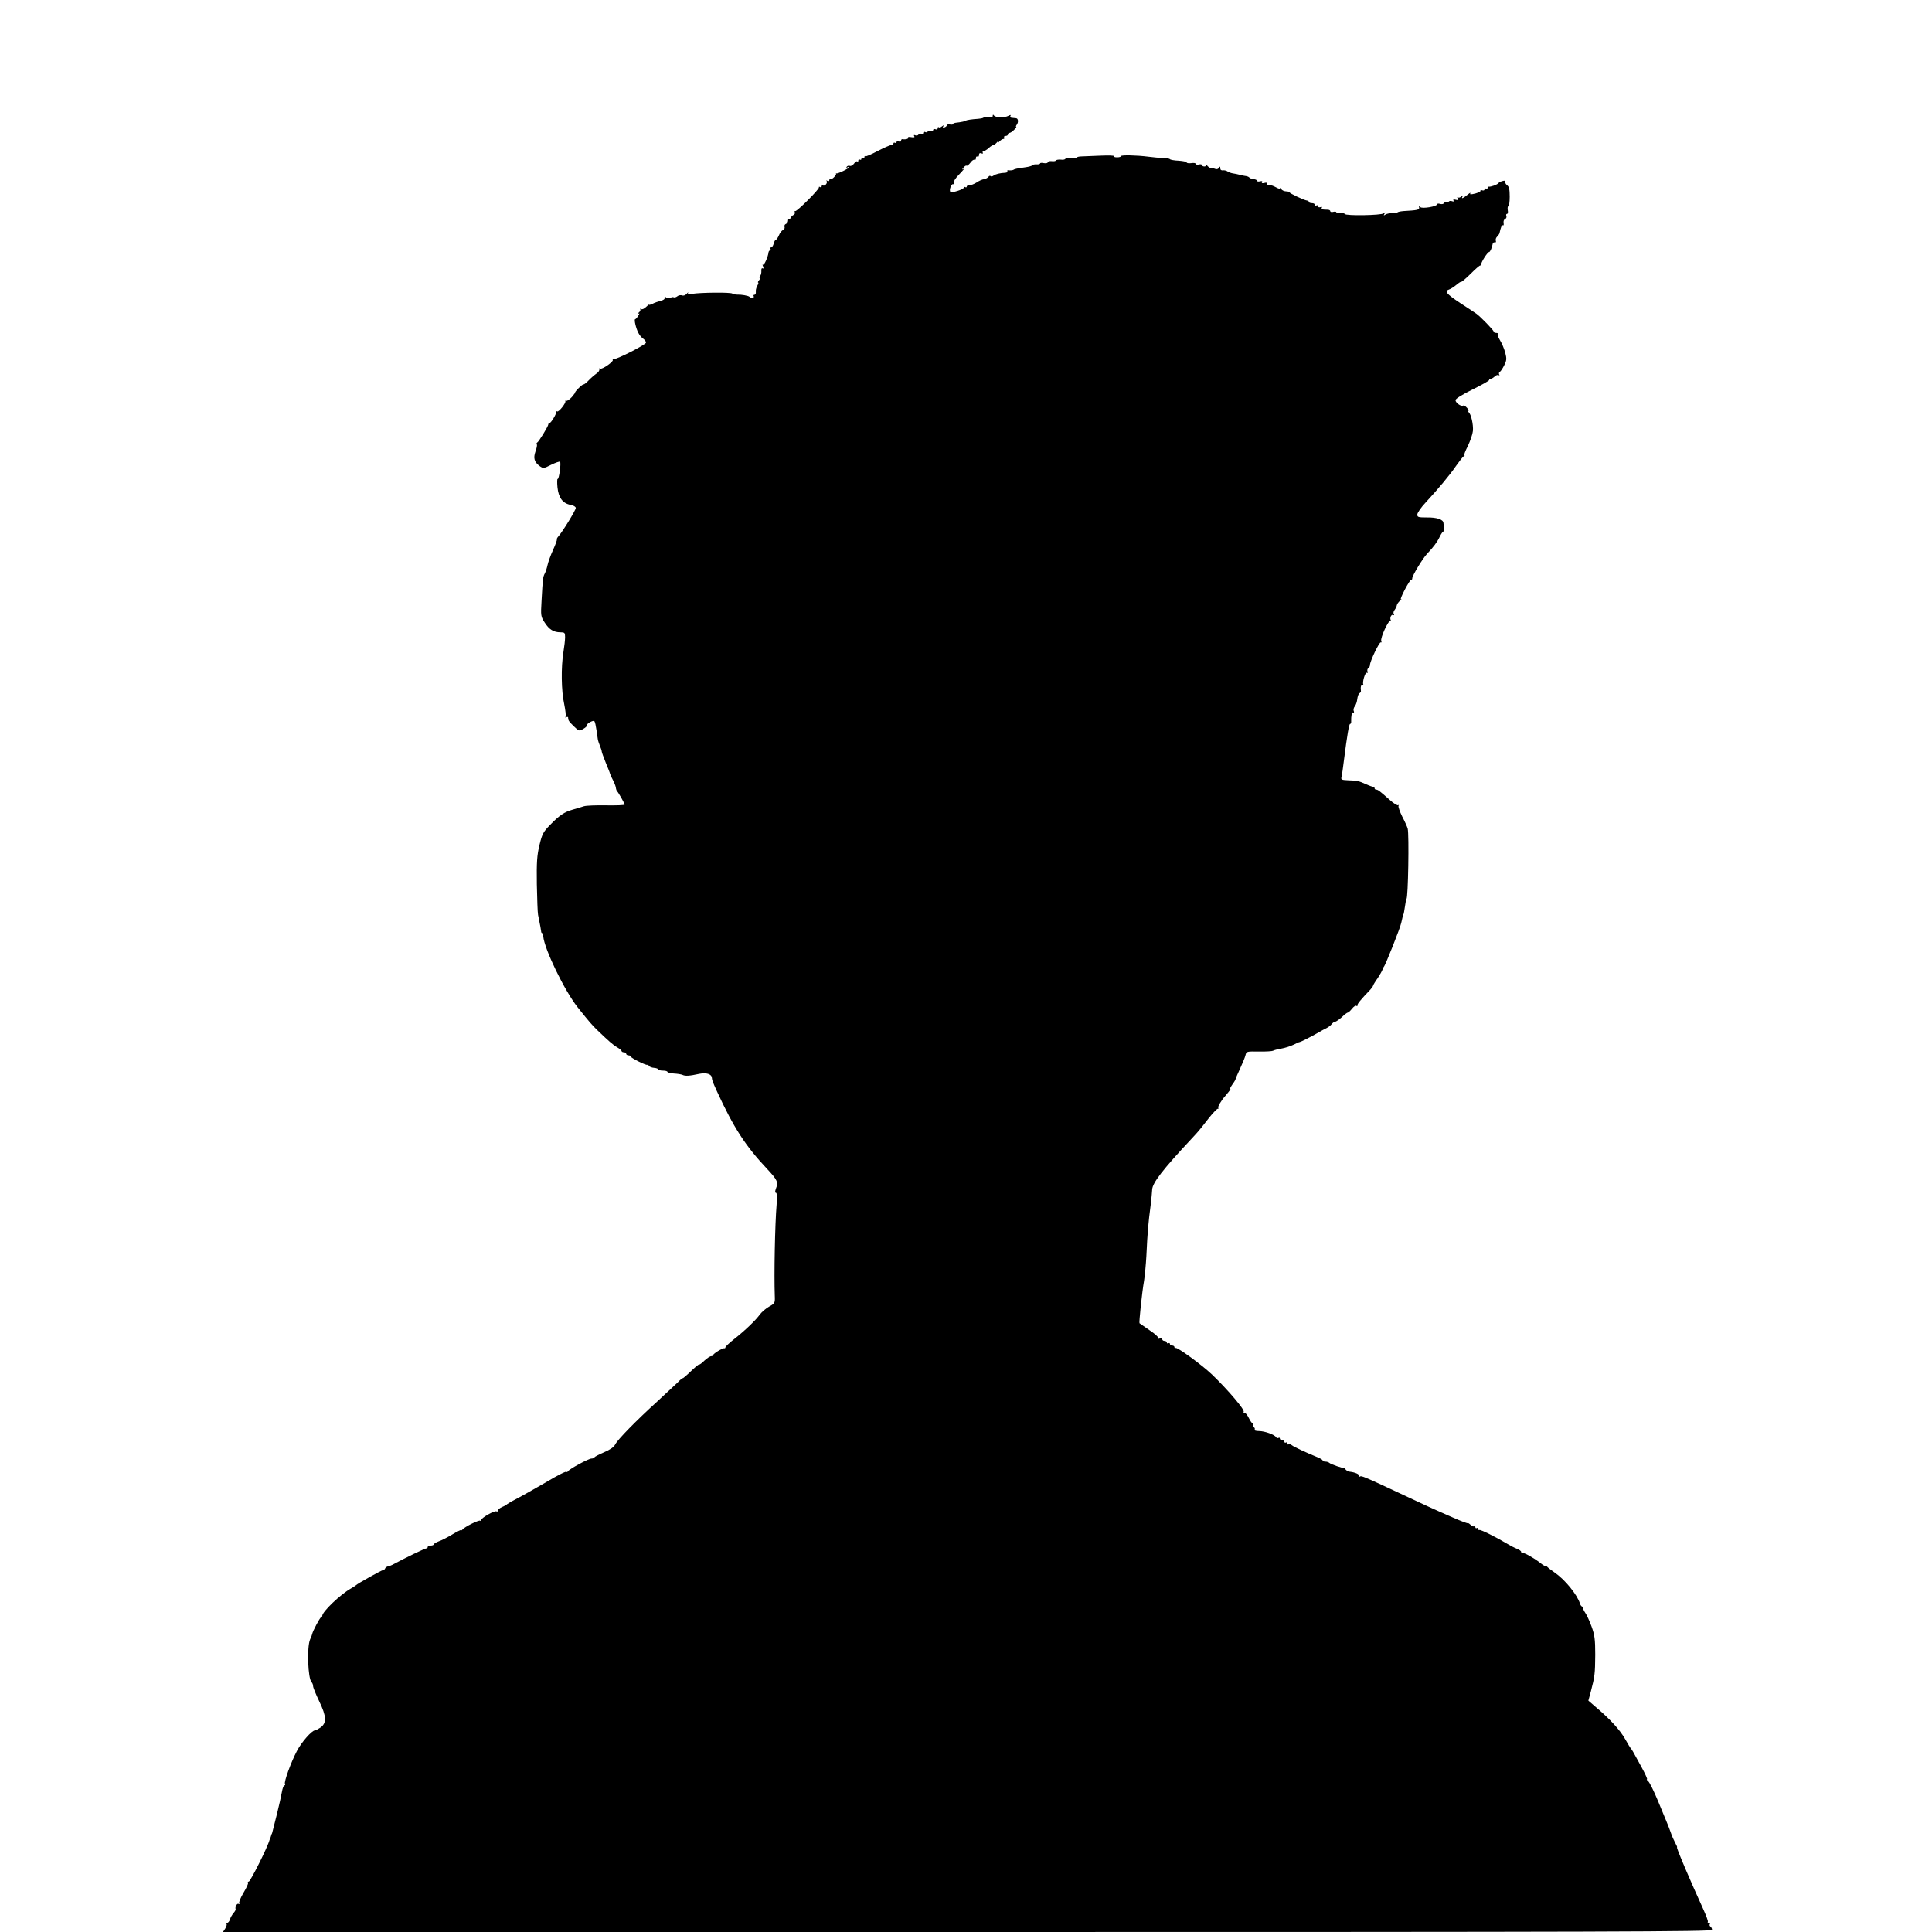
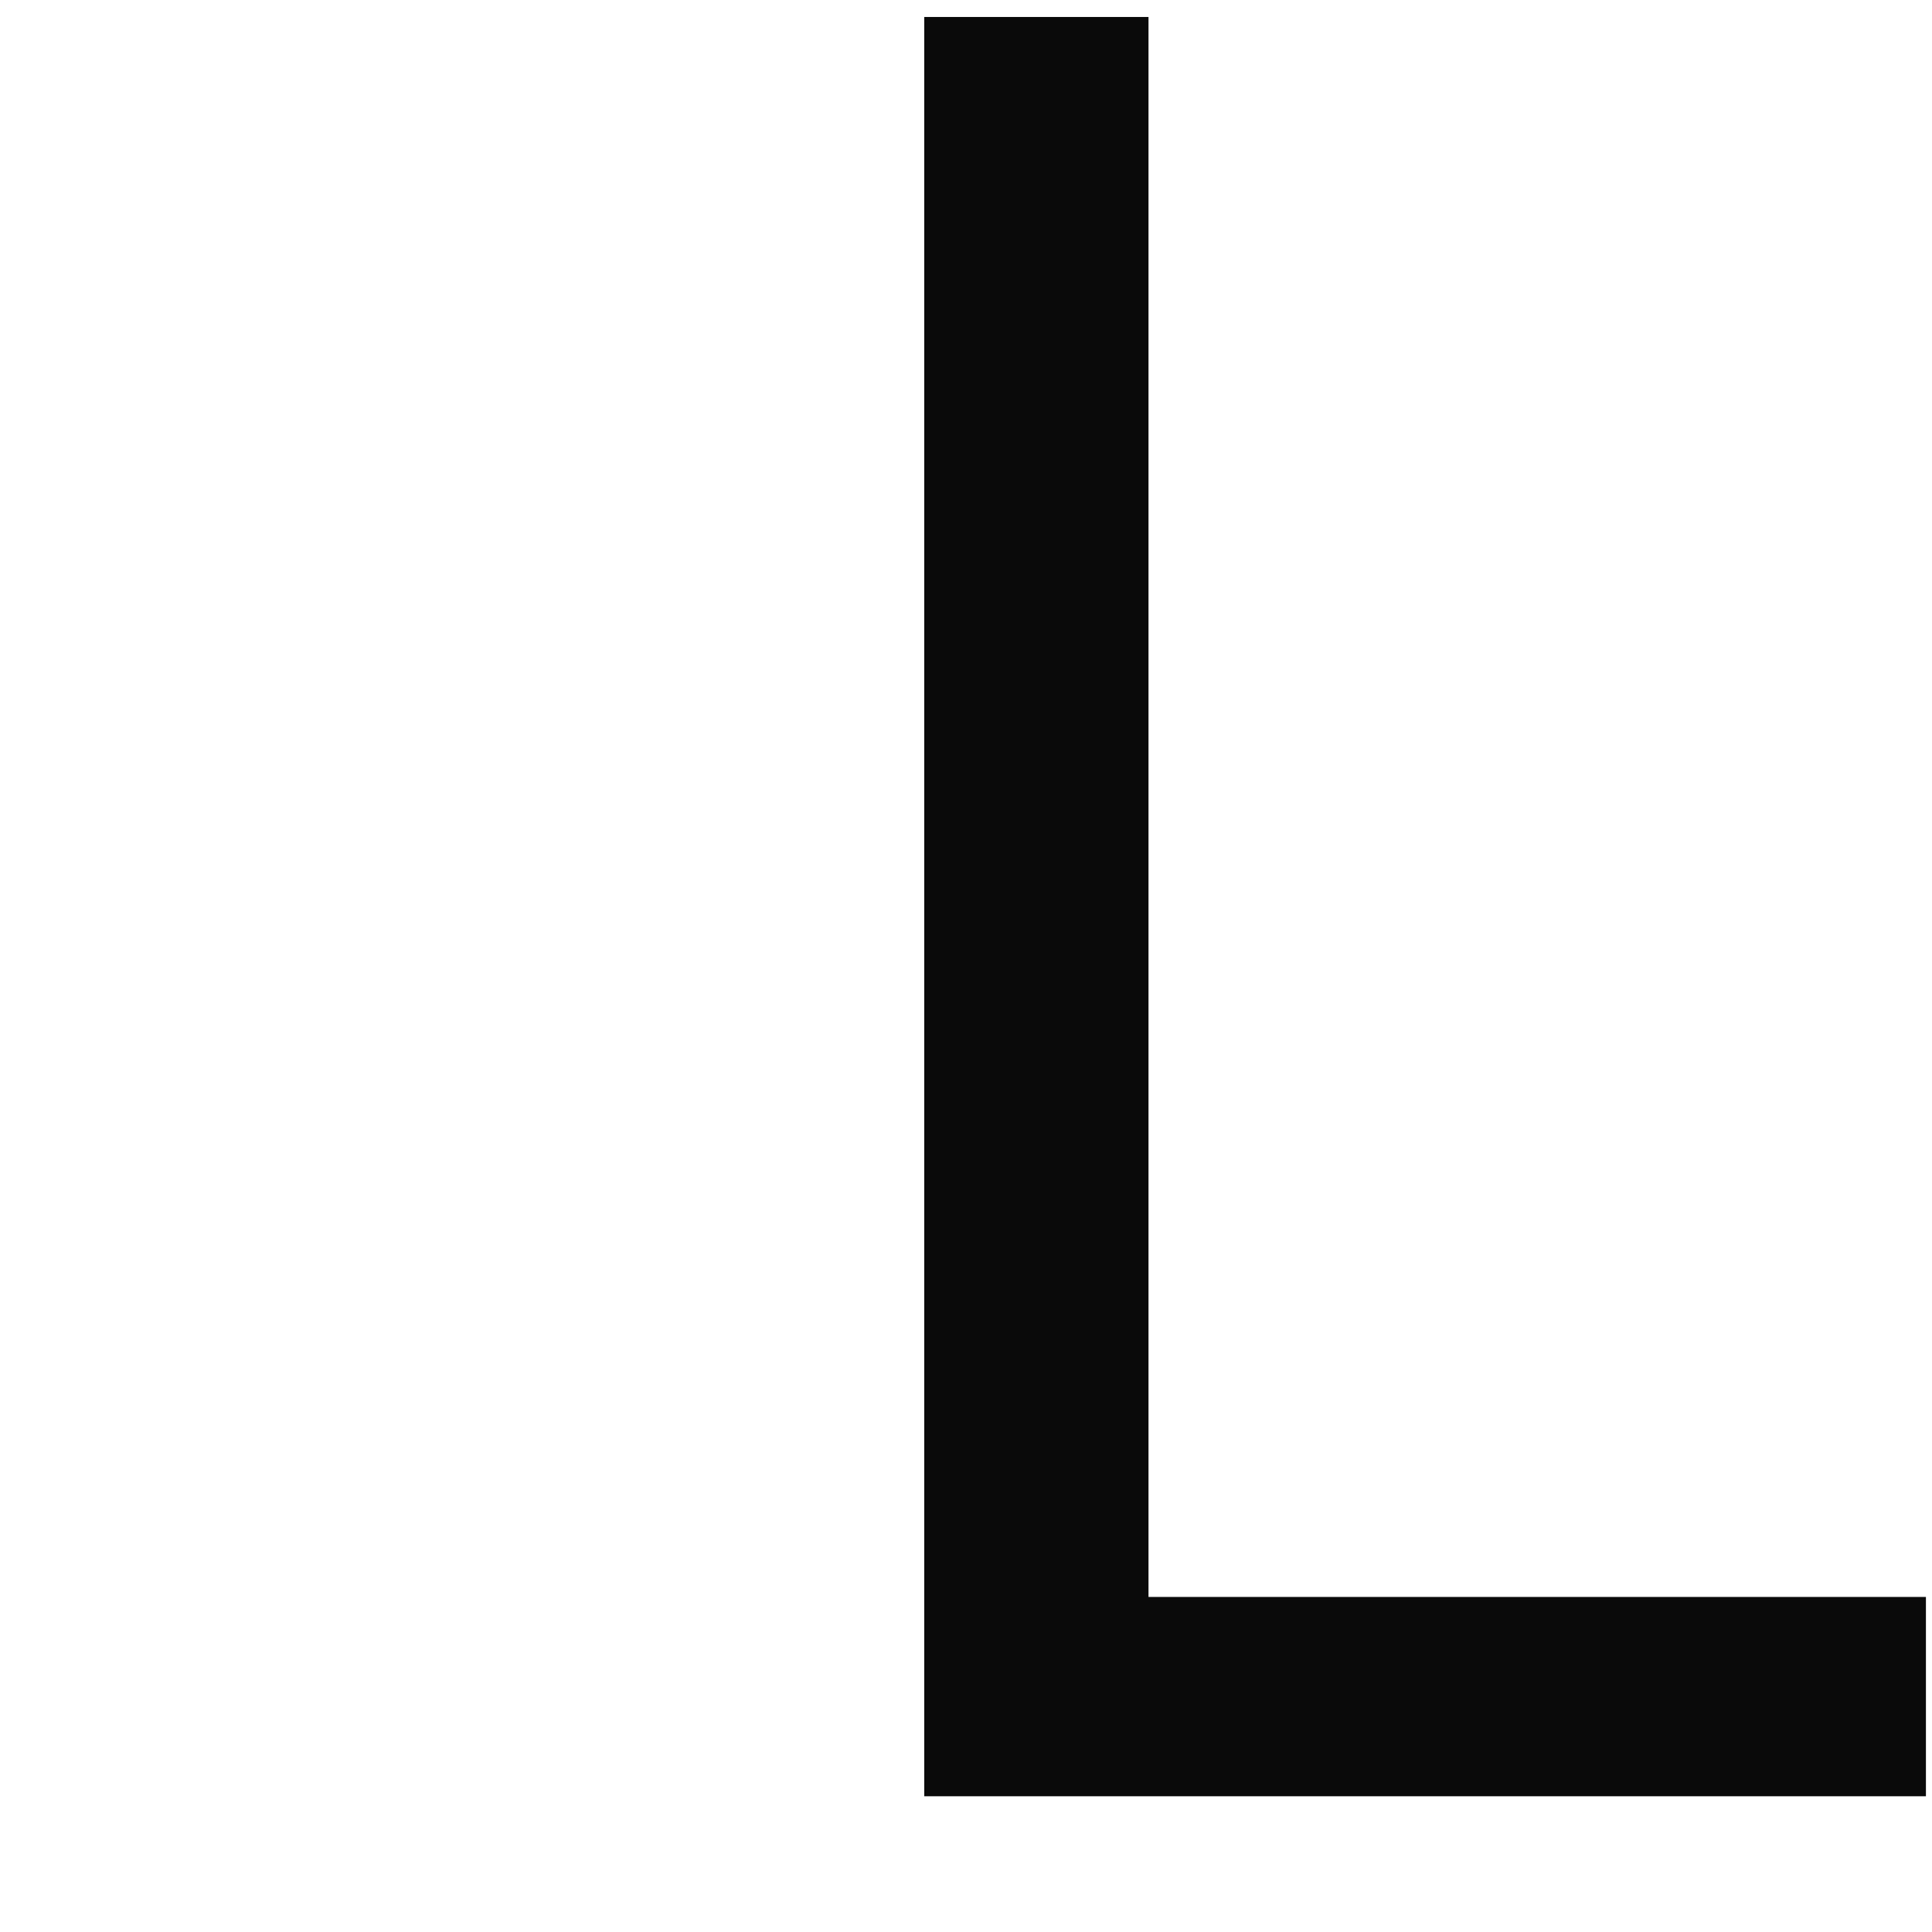
- <svg xmlns="http://www.w3.org/2000/svg" version="1.0" width="1265pt" height="1265pt" viewBox="0 0 1265 1265" preserveAspectRatio="xMidYMid meet">
-   <g transform="translate(0,1265) scale(0.1,-0.1)" fill="#000000" stroke="none">
-     <path d="M6500 11891 c0 -9 -9 -12 -30 -9 -16 3 -30 2 -30 -1 0 -4 -17 -7 -37 -9 -35 -2 -78 -8 -78 -12 0 -3 -39 -11 -62 -13 -13 -1 -23 -5 -23 -9 0 -4 -9 -5 -20 -3 -11 2 -20 0 -20 -5 0 -4 -7 -11 -16 -14 -10 -4 -13 -2 -8 7 6 9 5 9 -8 0 -8 -7 -18 -10 -21 -6 -4 3 -7 1 -7 -6 0 -8 -7 -11 -15 -7 -8 3 -15 1 -15 -5 0 -6 -7 -9 -15 -6 -8 4 -17 2 -20 -4 -4 -5 -11 -7 -16 -4 -5 4 -9 1 -9 -5 0 -7 -7 -10 -15 -7 -8 4 -17 2 -21 -4 -3 -6 -13 -8 -21 -5 -9 4 -11 2 -7 -6 5 -7 -1 -9 -19 -6 -15 3 -24 1 -21 -3 5 -8 -17 -14 -38 -10 -5 0 -8 -4 -8 -10 0 -6 -7 -9 -15 -5 -8 3 -15 1 -15 -5 0 -6 -4 -7 -10 -4 -5 3 -10 1 -10 -4 0 -6 -7 -11 -15 -11 -8 0 -48 -18 -89 -39 -41 -22 -77 -37 -80 -34 -3 4 -6 1 -6 -6 0 -7 -4 -9 -10 -6 -5 3 -10 1 -10 -5 0 -6 -4 -8 -10 -5 -5 3 -10 1 -10 -6 0 -7 -3 -9 -7 -6 -3 4 -13 -2 -21 -14 -8 -11 -20 -18 -28 -15 -7 3 -16 0 -20 -6 -4 -7 -3 -8 4 -4 7 4 12 5 12 2 0 -9 -77 -46 -84 -41 -3 3 -4 2 -2 -1 6 -8 -27 -42 -36 -37 -5 2 -8 -1 -8 -7 0 -6 -6 -8 -12 -4 -7 4 -10 4 -6 -1 10 -10 -11 -37 -23 -29 -5 3 -9 0 -9 -6 0 -6 -5 -8 -10 -5 -6 4 -9 3 -8 -2 4 -11 -144 -159 -155 -155 -5 1 -6 -2 -3 -7 4 -5 0 -13 -8 -18 -8 -4 -16 -12 -18 -18 -2 -5 -6 -9 -10 -8 -5 2 -8 -4 -8 -12 0 -9 -6 -18 -14 -21 -8 -3 -12 -12 -9 -20 3 -7 -2 -16 -10 -20 -8 -3 -21 -19 -27 -35 -7 -16 -16 -29 -20 -29 -4 0 -11 -11 -14 -25 -4 -14 -11 -25 -17 -25 -6 0 -7 -4 -4 -10 3 -5 2 -10 -3 -10 -5 0 -9 -6 -10 -12 -2 -27 -29 -88 -36 -81 -4 4 -4 -1 0 -11 5 -12 4 -17 -3 -13 -5 3 -9 -3 -8 -16 1 -12 -2 -28 -8 -34 -5 -7 -6 -13 -2 -13 4 0 2 -7 -5 -15 -7 -8 -9 -15 -6 -15 4 0 1 -10 -6 -22 -7 -13 -11 -31 -9 -40 1 -10 -3 -18 -9 -18 -6 0 -8 -4 -5 -10 7 -11 -18 -14 -28 -3 -8 7 -51 15 -82 14 -10 0 -24 3 -30 7 -11 9 -210 7 -263 -2 -24 -4 -31 -2 -27 7 4 6 0 4 -8 -6 -9 -10 -21 -15 -31 -11 -9 3 -23 1 -31 -6 -8 -6 -18 -9 -23 -7 -4 3 -14 2 -22 -3 -9 -5 -20 -4 -28 2 -10 9 -12 8 -10 -2 2 -8 -9 -16 -27 -20 -16 -4 -40 -12 -52 -19 -13 -6 -23 -9 -23 -6 0 3 -9 -4 -20 -15 -12 -12 -26 -18 -33 -14 -7 4 -9 4 -5 -1 4 -4 0 -14 -10 -22 -9 -8 -11 -11 -4 -8 11 6 11 3 0 -14 -7 -12 -16 -21 -19 -21 -9 0 5 -60 21 -90 7 -14 21 -31 32 -38 10 -7 18 -19 18 -25 0 -14 -198 -114 -214 -109 -6 2 -8 0 -4 -3 10 -11 -71 -67 -84 -59 -6 4 -8 3 -4 -4 3 -6 -5 -19 -20 -29 -14 -10 -37 -30 -51 -45 -14 -15 -29 -26 -32 -25 -3 2 -18 -10 -33 -25 -15 -15 -25 -28 -22 -28 2 0 -8 -13 -22 -30 -15 -16 -31 -27 -36 -24 -5 3 -7 2 -6 -3 4 -13 -44 -73 -54 -67 -5 3 -7 2 -6 -3 3 -11 -34 -73 -44 -73 -4 0 -8 -4 -8 -9 0 -12 -63 -115 -73 -119 -4 -2 -5 -7 -2 -12 3 -4 -1 -25 -9 -46 -15 -44 -8 -69 28 -96 23 -16 26 -16 75 9 29 14 55 23 58 20 8 -9 -7 -118 -16 -113 -3 2 -4 -22 -1 -54 7 -69 34 -106 87 -116 18 -3 33 -12 33 -20 0 -14 -86 -155 -114 -186 -8 -9 -12 -18 -10 -21 2 -2 -9 -33 -25 -68 -16 -35 -32 -80 -36 -99 -4 -19 -12 -44 -18 -55 -12 -23 -13 -31 -21 -176 -6 -102 -5 -106 21 -146 29 -45 58 -63 103 -63 27 0 30 -3 30 -32 0 -18 -5 -62 -11 -98 -16 -97 -14 -255 5 -339 8 -40 13 -78 9 -84 -3 -6 -1 -7 5 -3 7 4 12 2 12 -3 0 -18 4 -24 38 -57 33 -32 34 -32 62 -16 16 9 26 20 24 24 -5 7 28 28 44 28 8 0 13 -24 27 -125 1 -5 7 -23 13 -38 7 -16 12 -33 12 -38 0 -5 12 -37 26 -72 14 -34 27 -66 28 -72 1 -5 9 -24 18 -40 9 -17 18 -39 20 -50 1 -11 5 -22 8 -25 9 -8 50 -81 50 -88 0 -4 -54 -6 -119 -5 -66 1 -132 -1 -148 -6 -15 -5 -48 -15 -73 -22 -56 -16 -87 -37 -150 -102 -44 -45 -51 -60 -68 -131 -16 -67 -19 -111 -17 -256 2 -96 5 -186 8 -200 16 -80 19 -96 20 -107 0 -7 3 -13 7 -13 3 0 6 -9 7 -21 7 -82 138 -354 225 -464 79 -99 92 -114 132 -153 71 -68 100 -94 128 -110 16 -9 28 -20 28 -24 0 -4 7 -8 15 -8 8 0 15 -4 15 -10 0 -5 7 -10 15 -10 8 0 15 -4 15 -8 0 -9 101 -59 108 -54 3 2 8 -1 11 -7 4 -6 19 -12 34 -13 15 -1 27 -6 27 -10 0 -4 14 -8 30 -8 17 0 30 -4 30 -8 0 -4 19 -9 42 -11 22 -1 48 -5 57 -9 18 -9 46 -7 110 7 46 9 80 -1 82 -26 2 -19 4 -23 33 -88 110 -239 186 -357 330 -510 67 -72 73 -85 56 -129 -6 -17 -6 -26 1 -26 6 0 8 -28 4 -77 -11 -133 -17 -459 -12 -597 2 -47 1 -50 -37 -71 -21 -12 -48 -35 -60 -51 -28 -39 -98 -106 -168 -161 -32 -25 -58 -50 -58 -54 0 -5 -3 -8 -7 -7 -11 3 -73 -35 -73 -44 0 -4 -6 -8 -14 -8 -7 0 -27 -13 -44 -29 -16 -16 -32 -28 -34 -25 -3 2 -28 -19 -56 -46 -29 -28 -52 -47 -52 -44 0 3 -15 -9 -33 -28 -19 -18 -78 -73 -132 -123 -140 -127 -263 -253 -277 -283 -9 -17 -33 -34 -73 -51 -33 -14 -61 -29 -63 -33 -2 -5 -11 -8 -19 -8 -19 0 -145 -68 -155 -84 -4 -6 -8 -7 -8 -3 0 7 -57 -21 -140 -71 -49 -29 -179 -102 -215 -120 -16 -9 -32 -18 -35 -21 -3 -4 -17 -12 -32 -18 -16 -7 -28 -17 -28 -23 0 -6 -4 -9 -9 -6 -12 8 -101 -43 -101 -57 0 -5 -3 -7 -6 -4 -7 7 -104 -41 -116 -58 -4 -5 -8 -7 -8 -3 0 3 -26 -9 -57 -28 -31 -19 -72 -40 -90 -46 -18 -7 -33 -16 -33 -20 0 -4 -9 -8 -20 -8 -11 0 -20 -5 -20 -10 0 -6 -3 -9 -7 -8 -7 2 -143 -64 -213 -102 -14 -8 -32 -15 -40 -16 -8 -2 -16 -8 -18 -13 -2 -6 -8 -11 -13 -11 -9 0 -169 -89 -179 -100 -3 -3 -17 -12 -31 -20 -70 -39 -189 -153 -189 -180 0 -6 -4 -10 -8 -10 -7 0 -55 -91 -58 -109 0 -3 -6 -19 -14 -36 -21 -51 -14 -255 10 -279 6 -6 10 -17 10 -26 0 -9 18 -53 40 -99 48 -99 50 -142 9 -172 -15 -10 -32 -19 -37 -19 -20 0 -88 -77 -118 -135 -39 -74 -86 -203 -78 -216 3 -5 1 -9 -4 -9 -5 0 -12 -19 -16 -42 -4 -23 -18 -87 -32 -143 -14 -55 -27 -107 -29 -115 -2 -8 -4 -16 -5 -17 -2 -2 -4 -7 -5 -13 -1 -5 -4 -12 -5 -15 -1 -3 -3 -8 -5 -12 -13 -49 -126 -273 -136 -273 -6 0 -8 -4 -5 -8 3 -5 -11 -34 -30 -66 -19 -32 -31 -62 -28 -68 4 -6 2 -8 -4 -4 -10 6 -25 -21 -19 -35 1 -4 -5 -15 -14 -25 -9 -11 -20 -29 -23 -41 -4 -13 -12 -23 -18 -23 -6 0 -8 -3 -5 -7 4 -3 0 -17 -8 -30 l-15 -23 4875 0 c4238 0 4875 2 4875 14 0 8 -5 18 -10 21 -6 4 -8 11 -5 16 4 5 1 9 -6 9 -7 0 -10 3 -7 6 4 3 -10 40 -29 82 -58 128 -69 153 -116 262 -47 111 -60 145 -56 145 2 0 -4 14 -13 30 -9 17 -22 46 -28 65 -7 19 -18 49 -25 65 -7 17 -34 82 -60 145 -26 63 -55 121 -63 127 -9 7 -12 13 -8 13 4 0 -11 34 -34 76 -60 110 -64 118 -71 124 -3 3 -20 31 -38 63 -34 60 -99 131 -189 207 l-52 45 16 59 c26 99 28 117 29 241 0 102 -4 130 -24 185 -13 36 -32 77 -42 91 -10 14 -16 29 -12 33 3 3 1 6 -5 6 -6 0 -14 9 -17 21 -19 59 -98 156 -165 202 -25 17 -48 35 -52 41 -4 6 -8 7 -8 3 0 -5 -17 5 -37 21 -42 33 -104 67 -115 64 -5 -1 -8 2 -8 7 0 5 -12 14 -27 20 -16 6 -43 20 -61 31 -73 44 -181 98 -186 92 -3 -3 -6 0 -6 7 0 7 -4 9 -10 6 -5 -3 -10 -1 -10 6 0 7 -3 9 -7 6 -3 -4 -15 0 -25 10 -10 9 -18 13 -18 10 0 -3 -46 14 -102 39 -141 62 -148 65 -423 194 -139 65 -173 79 -179 73 -3 -4 -6 -2 -6 4 0 11 -28 23 -63 27 -11 2 -22 8 -27 15 -4 7 -9 12 -11 10 -6 -4 -83 23 -94 32 -5 5 -17 9 -27 9 -10 0 -18 3 -18 8 0 4 -15 13 -32 20 -78 32 -154 67 -169 79 -9 7 -19 10 -22 6 -4 -3 -7 -1 -7 6 0 7 -4 9 -10 6 -5 -3 -10 -1 -10 4 0 6 -7 11 -15 11 -8 0 -15 5 -15 11 0 5 -4 8 -9 4 -5 -3 -12 -1 -16 5 -10 17 -75 40 -112 40 -19 0 -32 4 -28 9 3 5 1 12 -5 16 -6 4 -8 11 -5 16 4 5 2 9 -3 9 -4 0 -16 16 -25 35 -9 19 -22 35 -29 35 -6 0 -8 3 -5 6 10 11 -103 144 -206 243 -67 64 -228 181 -239 175 -5 -3 -8 0 -8 5 0 6 -7 11 -15 11 -8 0 -15 5 -15 11 0 5 -4 7 -10 4 -6 -3 -10 -1 -10 4 0 6 -7 11 -15 11 -8 0 -15 5 -15 11 0 6 -7 8 -16 5 -8 -3 -13 -2 -10 3 3 5 -22 28 -57 51 -34 24 -64 45 -66 46 -4 3 16 200 30 279 5 33 12 105 15 160 8 165 11 203 30 350 3 28 7 66 8 86 2 44 69 131 256 331 52 56 50 54 114 136 27 34 54 62 59 62 6 0 7 3 4 6 -6 6 18 47 48 81 31 37 35 43 30 43 -4 0 3 13 14 29 12 16 21 32 21 35 0 3 13 34 29 68 16 35 33 75 36 89 6 25 8 25 88 24 45 -1 87 2 92 5 6 4 30 10 53 14 24 4 60 15 80 25 21 10 39 19 42 18 5 0 77 36 125 64 17 10 39 22 50 27 12 6 27 17 34 26 7 9 17 16 22 16 8 0 36 20 64 48 8 6 17 12 20 12 4 0 16 11 27 25 11 14 24 23 29 19 5 -3 8 -2 7 3 -3 8 21 37 85 104 9 11 18 22 18 27 1 4 14 26 30 48 15 23 29 48 31 55 2 8 6 16 9 19 9 7 108 256 114 288 8 37 13 57 15 57 1 0 4 15 14 80 2 11 4 20 5 20 11 0 18 421 8 460 -3 11 -19 47 -36 79 -16 33 -27 64 -24 70 3 6 3 8 -2 4 -4 -4 -30 11 -56 35 -66 59 -77 67 -89 67 -5 0 -10 4 -10 10 0 5 -3 9 -7 8 -5 0 -26 7 -48 17 -49 22 -57 24 -118 26 -44 2 -48 4 -43 23 3 11 10 62 16 111 21 164 33 235 40 235 4 0 8 6 7 13 -1 40 4 67 13 62 6 -3 7 1 4 10 -4 8 0 22 7 31 7 8 14 29 16 47 2 17 8 34 14 38 6 3 10 9 10 13 -4 29 1 46 11 40 6 -4 8 -3 5 3 -9 14 12 85 23 78 6 -3 7 0 4 8 -3 8 -1 18 5 22 6 3 11 13 11 21 0 24 62 154 71 148 5 -3 6 2 3 10 -7 19 47 137 59 129 6 -3 7 -1 4 5 -10 15 3 43 16 35 6 -3 7 -1 3 6 -4 6 -2 19 5 27 7 9 14 23 15 31 1 8 11 21 21 30 10 8 13 12 6 9 -6 -4 5 25 25 63 20 38 39 68 43 66 3 -2 6 2 6 9 0 17 69 131 97 160 42 44 67 78 83 112 9 19 20 34 23 34 4 0 6 10 5 23 -1 12 -3 27 -4 34 -2 22 -44 36 -108 35 -57 0 -63 2 -63 19 0 11 24 46 53 77 85 92 161 183 201 242 21 30 43 58 49 62 7 4 9 8 5 8 -4 0 6 27 23 60 16 34 31 77 33 98 4 41 -12 113 -29 124 -5 4 -6 8 -1 8 5 0 1 9 -9 20 -10 11 -21 17 -26 14 -13 -7 -49 19 -49 36 0 9 43 36 110 69 61 30 110 58 110 62 0 5 5 9 11 9 6 0 17 7 26 15 8 8 19 12 25 9 6 -4 8 -2 4 4 -3 6 -2 13 4 17 6 3 19 23 29 43 16 32 17 43 7 82 -7 26 -22 62 -34 81 -12 20 -19 39 -15 42 3 4 -1 7 -10 7 -9 0 -17 4 -17 9 0 9 -85 96 -112 116 -8 6 -55 37 -106 70 -92 61 -107 79 -73 90 10 3 31 17 47 30 15 13 30 22 32 20 2 -2 30 21 61 52 31 31 59 56 64 55 4 -1 6 1 5 5 -4 11 42 83 52 83 7 0 19 28 24 55 1 6 7 9 14 8 6 -2 9 3 6 11 -3 7 1 20 9 27 7 8 14 17 15 22 9 40 15 56 23 52 4 -3 6 4 4 15 -2 12 2 23 10 26 7 3 11 12 8 20 -3 8 -1 14 5 14 5 0 7 11 4 25 -2 14 0 25 4 25 5 0 9 28 9 62 0 49 -4 66 -18 76 -9 7 -14 18 -11 24 7 12 -38 0 -46 -12 -6 -9 -52 -25 -62 -22 -5 1 -8 -3 -8 -9 0 -5 -4 -7 -10 -4 -5 3 -10 1 -10 -5 0 -7 -7 -9 -16 -6 -8 3 -13 2 -10 -2 3 -5 -13 -13 -34 -19 -29 -7 -38 -7 -33 1 4 6 -2 4 -13 -5 -32 -26 -48 -34 -39 -18 7 11 6 12 -7 2 -8 -7 -19 -9 -23 -5 -5 4 -5 1 0 -7 6 -11 3 -13 -13 -9 -14 4 -20 2 -15 -5 4 -6 0 -8 -10 -4 -9 3 -19 2 -22 -4 -4 -5 -10 -7 -15 -4 -5 3 -12 1 -15 -5 -4 -6 -15 -8 -26 -5 -10 4 -19 2 -19 -2 0 -15 -98 -31 -110 -19 -8 8 -11 7 -8 -3 3 -15 -13 -18 -104 -23 -21 -2 -38 -6 -38 -9 0 -4 -15 -6 -32 -5 -18 1 -39 -3 -47 -9 -12 -8 -13 -7 -6 5 7 12 6 13 -6 3 -16 -13 -246 -17 -254 -4 -2 5 -16 7 -30 6 -14 -2 -25 0 -25 5 0 4 -9 6 -20 3 -11 -3 -20 -1 -20 5 0 5 -8 9 -17 9 -35 0 -44 3 -38 13 3 6 -1 7 -9 4 -9 -3 -16 -1 -16 6 0 6 -4 8 -10 5 -5 -3 -10 -1 -10 4 0 6 -9 11 -20 11 -11 0 -20 4 -20 8 0 5 -6 9 -12 9 -17 1 -119 49 -114 54 3 2 -7 5 -21 6 -14 0 -29 7 -34 15 -5 7 -9 9 -9 5 0 -4 -10 -2 -22 5 -25 13 -30 15 -54 17 -8 0 -13 5 -10 10 4 5 -4 7 -16 3 -13 -3 -19 -1 -15 5 5 7 0 9 -13 6 -11 -3 -20 -1 -20 4 0 5 -10 9 -22 10 -11 1 -24 6 -27 10 -3 4 -13 9 -21 10 -8 1 -26 4 -40 8 -14 4 -35 8 -48 10 -13 2 -28 8 -35 13 -7 5 -20 8 -29 7 -11 -2 -18 3 -18 13 0 14 -2 14 -9 3 -6 -9 -15 -11 -27 -6 -11 5 -23 7 -28 6 -4 -1 -15 6 -23 16 -8 10 -12 12 -8 6 4 -8 0 -13 -9 -13 -9 0 -16 4 -16 9 0 5 -9 7 -20 4 -11 -3 -20 -1 -20 4 0 5 -13 8 -30 5 -16 -2 -30 0 -30 4 0 5 -23 10 -52 12 -29 1 -55 6 -58 10 -3 4 -23 7 -45 8 -22 0 -65 4 -95 8 -78 10 -180 12 -180 4 0 -5 -12 -8 -26 -8 -14 0 -23 3 -21 8 3 4 -36 5 -86 3 -51 -2 -107 -4 -124 -5 -18 0 -33 -4 -33 -8 0 -4 -16 -6 -36 -4 -19 1 -37 -1 -40 -5 -2 -4 -15 -6 -29 -4 -14 1 -28 -1 -30 -5 -3 -5 -16 -7 -30 -5 -14 1 -25 -2 -25 -8 0 -5 -11 -7 -25 -5 -14 3 -25 2 -25 -2 0 -4 -10 -7 -22 -6 -13 1 -25 -2 -28 -6 -3 -4 -23 -10 -45 -13 -63 -9 -70 -11 -80 -17 -6 -3 -18 -4 -28 -3 -9 2 -15 -1 -11 -6 3 -5 -3 -9 -13 -10 -33 -1 -66 -9 -78 -19 -7 -5 -15 -7 -19 -3 -4 4 -10 2 -14 -5 -5 -6 -17 -13 -28 -15 -12 -1 -34 -11 -50 -22 -16 -10 -37 -18 -46 -18 -10 1 -18 -3 -18 -8 0 -6 -4 -7 -10 -4 -5 3 -10 2 -10 -4 0 -11 -79 -36 -87 -27 -11 10 7 57 19 50 7 -5 9 -2 5 9 -4 10 8 30 36 58 23 24 35 39 27 34 -13 -8 -13 -6 -1 8 7 9 16 15 20 12 4 -2 15 7 25 20 10 14 22 22 27 19 5 -3 9 2 9 11 0 9 5 13 10 10 6 -3 10 1 10 10 0 11 5 15 16 11 8 -3 12 -2 9 4 -3 6 -1 10 4 10 6 0 22 9 35 21 13 12 27 20 31 19 4 -1 13 7 22 17 9 11 12 12 8 3 -4 -10 -2 -9 8 3 8 9 20 17 26 17 7 0 9 5 6 10 -3 6 1 10 9 10 9 0 16 5 16 10 0 6 5 10 10 10 6 0 19 9 30 20 11 11 17 20 14 20 -4 0 -2 6 3 13 13 17 10 42 -4 43 -7 1 -20 2 -29 3 -8 0 -12 6 -8 12 4 8 1 8 -13 1 -25 -14 -86 -12 -95 2 -5 7 -8 7 -8 -3z" />
-   </g>
+ <svg xmlns="http://www.w3.org/2000/svg" width="1000" height="1000" viewBox="0 0 1000 1000">
+   <defs>
+     <style>
+       .cls-1 {
+         font-size: 200.025px;
+         fill: #0a0a0a;
+         text-anchor: middle;
+         font-family: "Freckle Face";
+       }
+     </style>
+   </defs>
+   <text id="L_" data-name="L " class="cls-1" transform="matrix(6.448, 0, 0, 6.448, 691.179, 929.744)">
+     <tspan x="0">L </tspan>
+   </text>
</svg>
